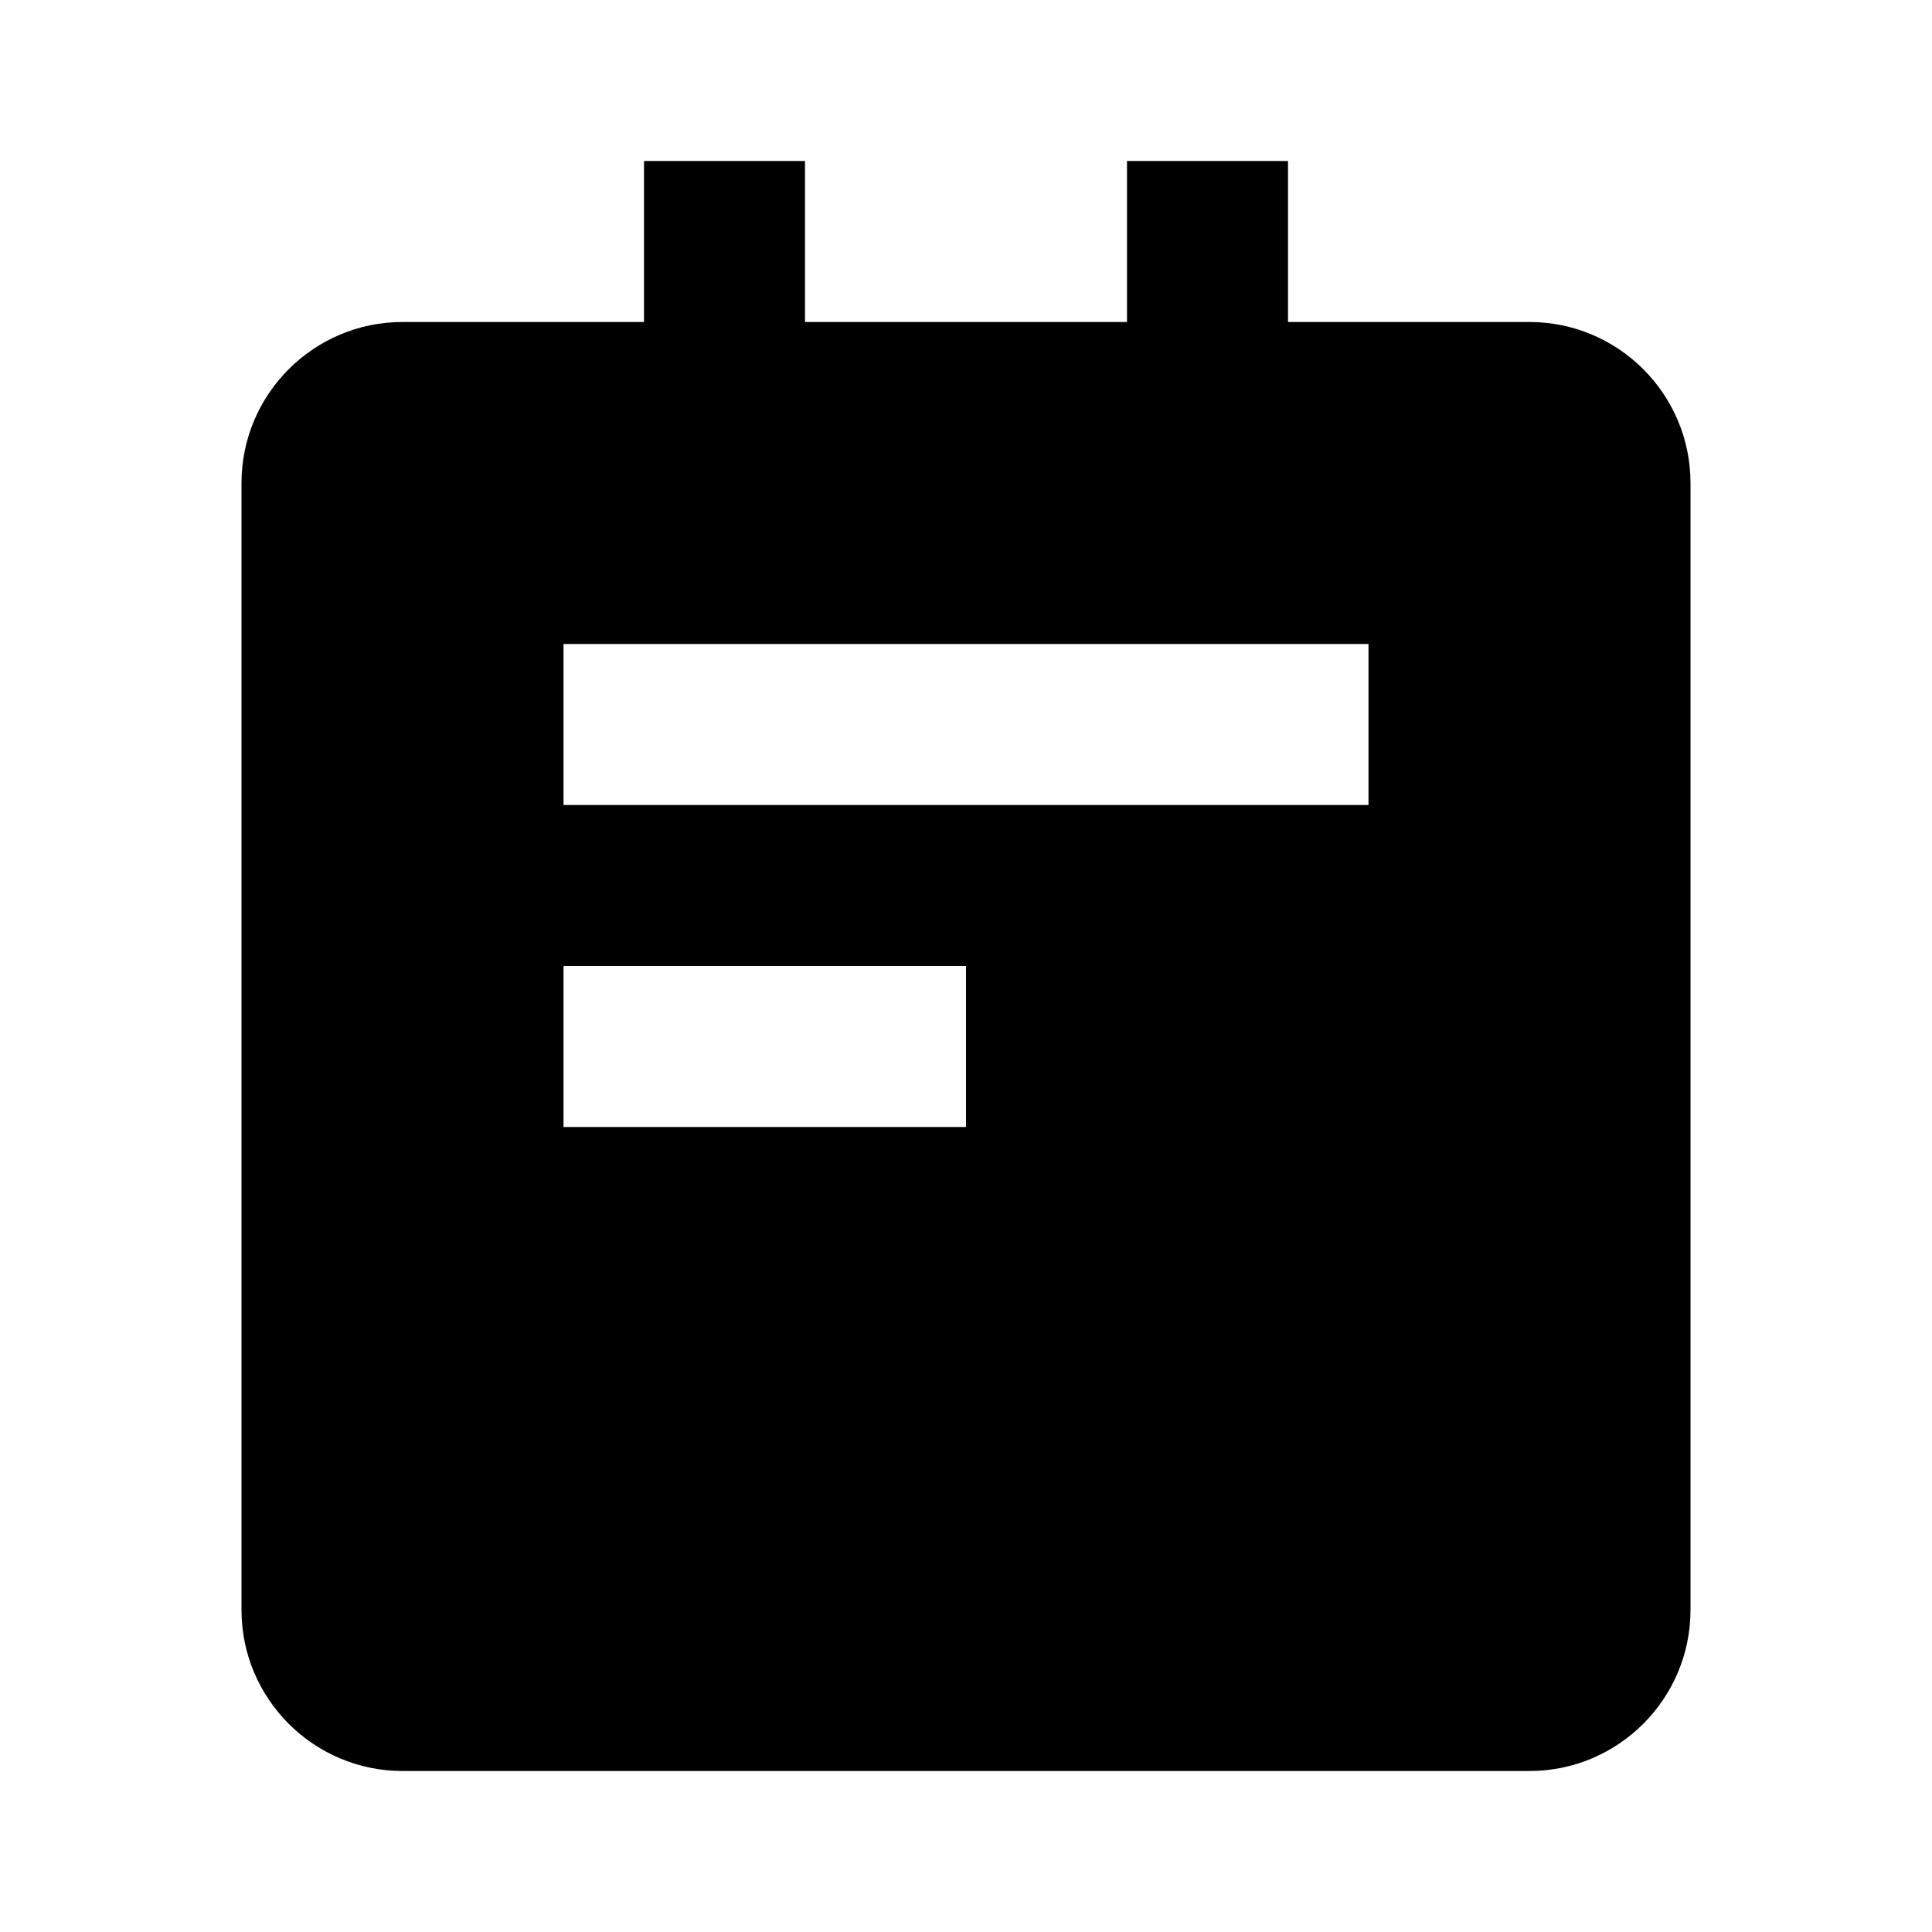
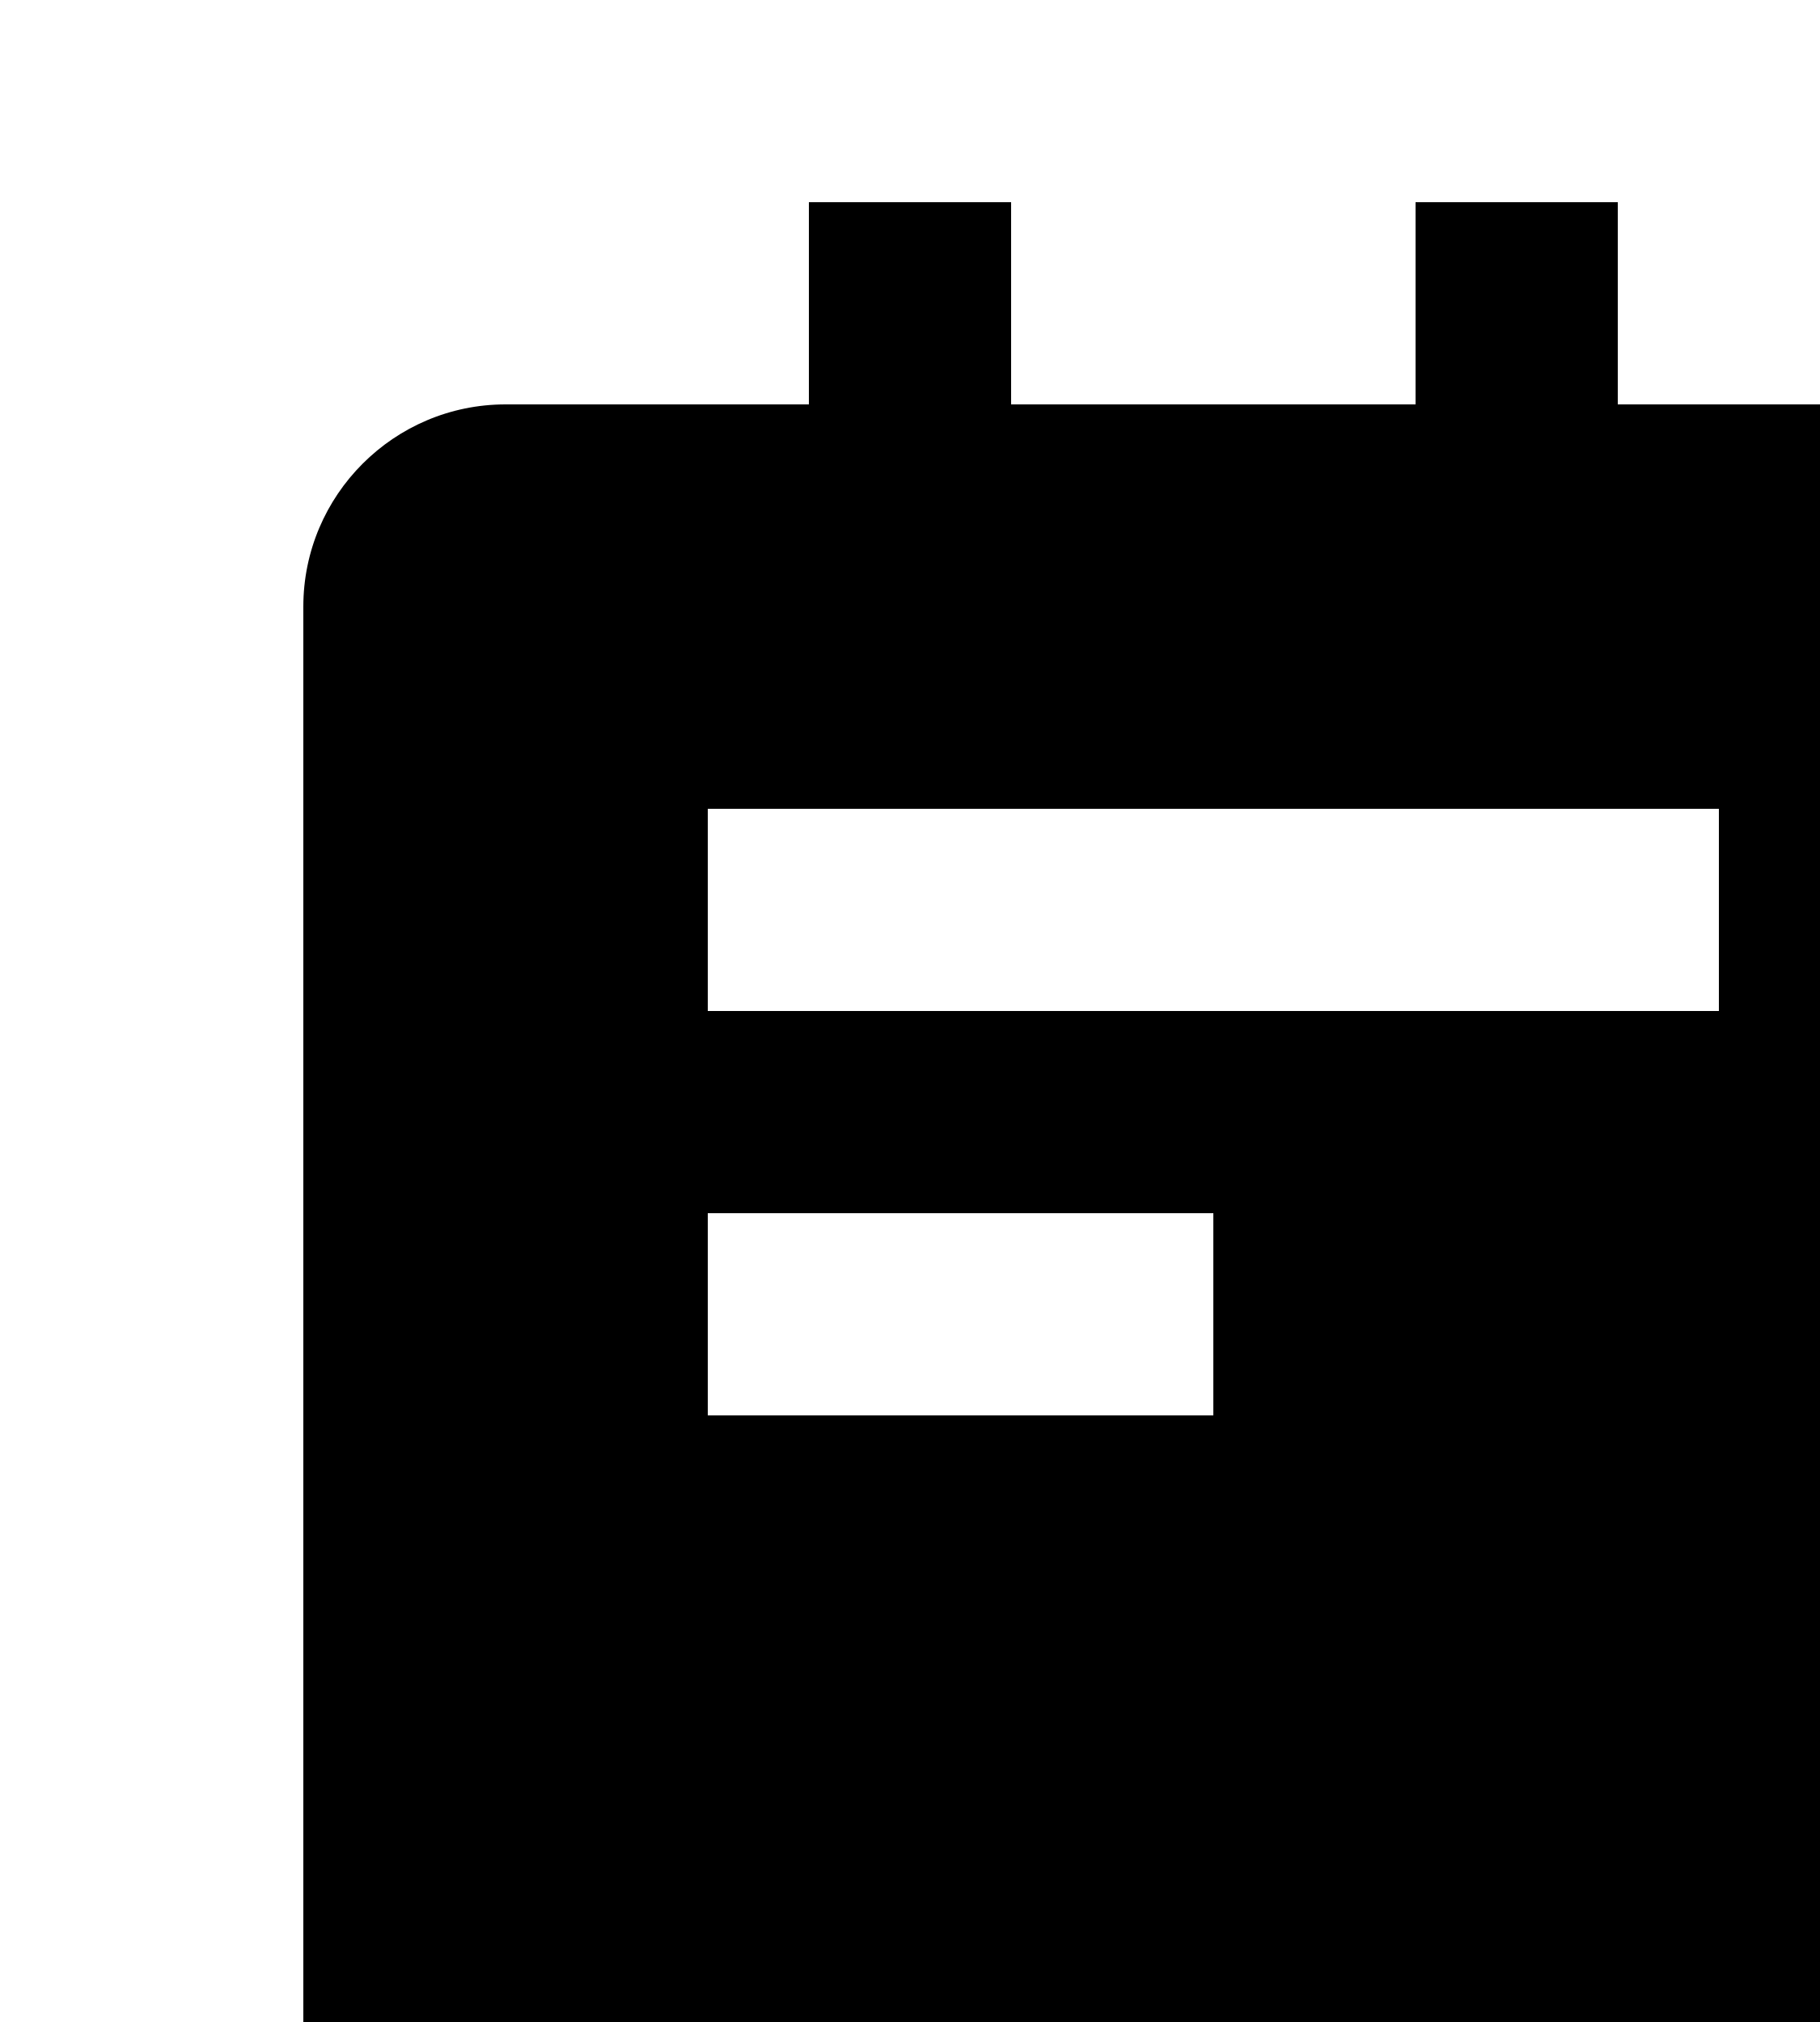
- <svg xmlns="http://www.w3.org/2000/svg" width="36" height="36" viewBox="0 0 36 36" fill="none">
+ <svg xmlns="http://www.w3.org/2000/svg" fill="none">
  <path d="M28.5 6H24V3H21V6H15V3H12V6H7.5C5.846 6 4.5 7.346 4.5 9V30C4.5 31.654 5.846 33 7.5 33H28.5C30.154 33 31.5 31.654 31.5 30V9C31.5 7.346 30.154 6 28.5 6ZM18 21H10.5V18H18V21ZM25.5 15H10.5V12H25.5V15Z" fill="black" />
</svg>
